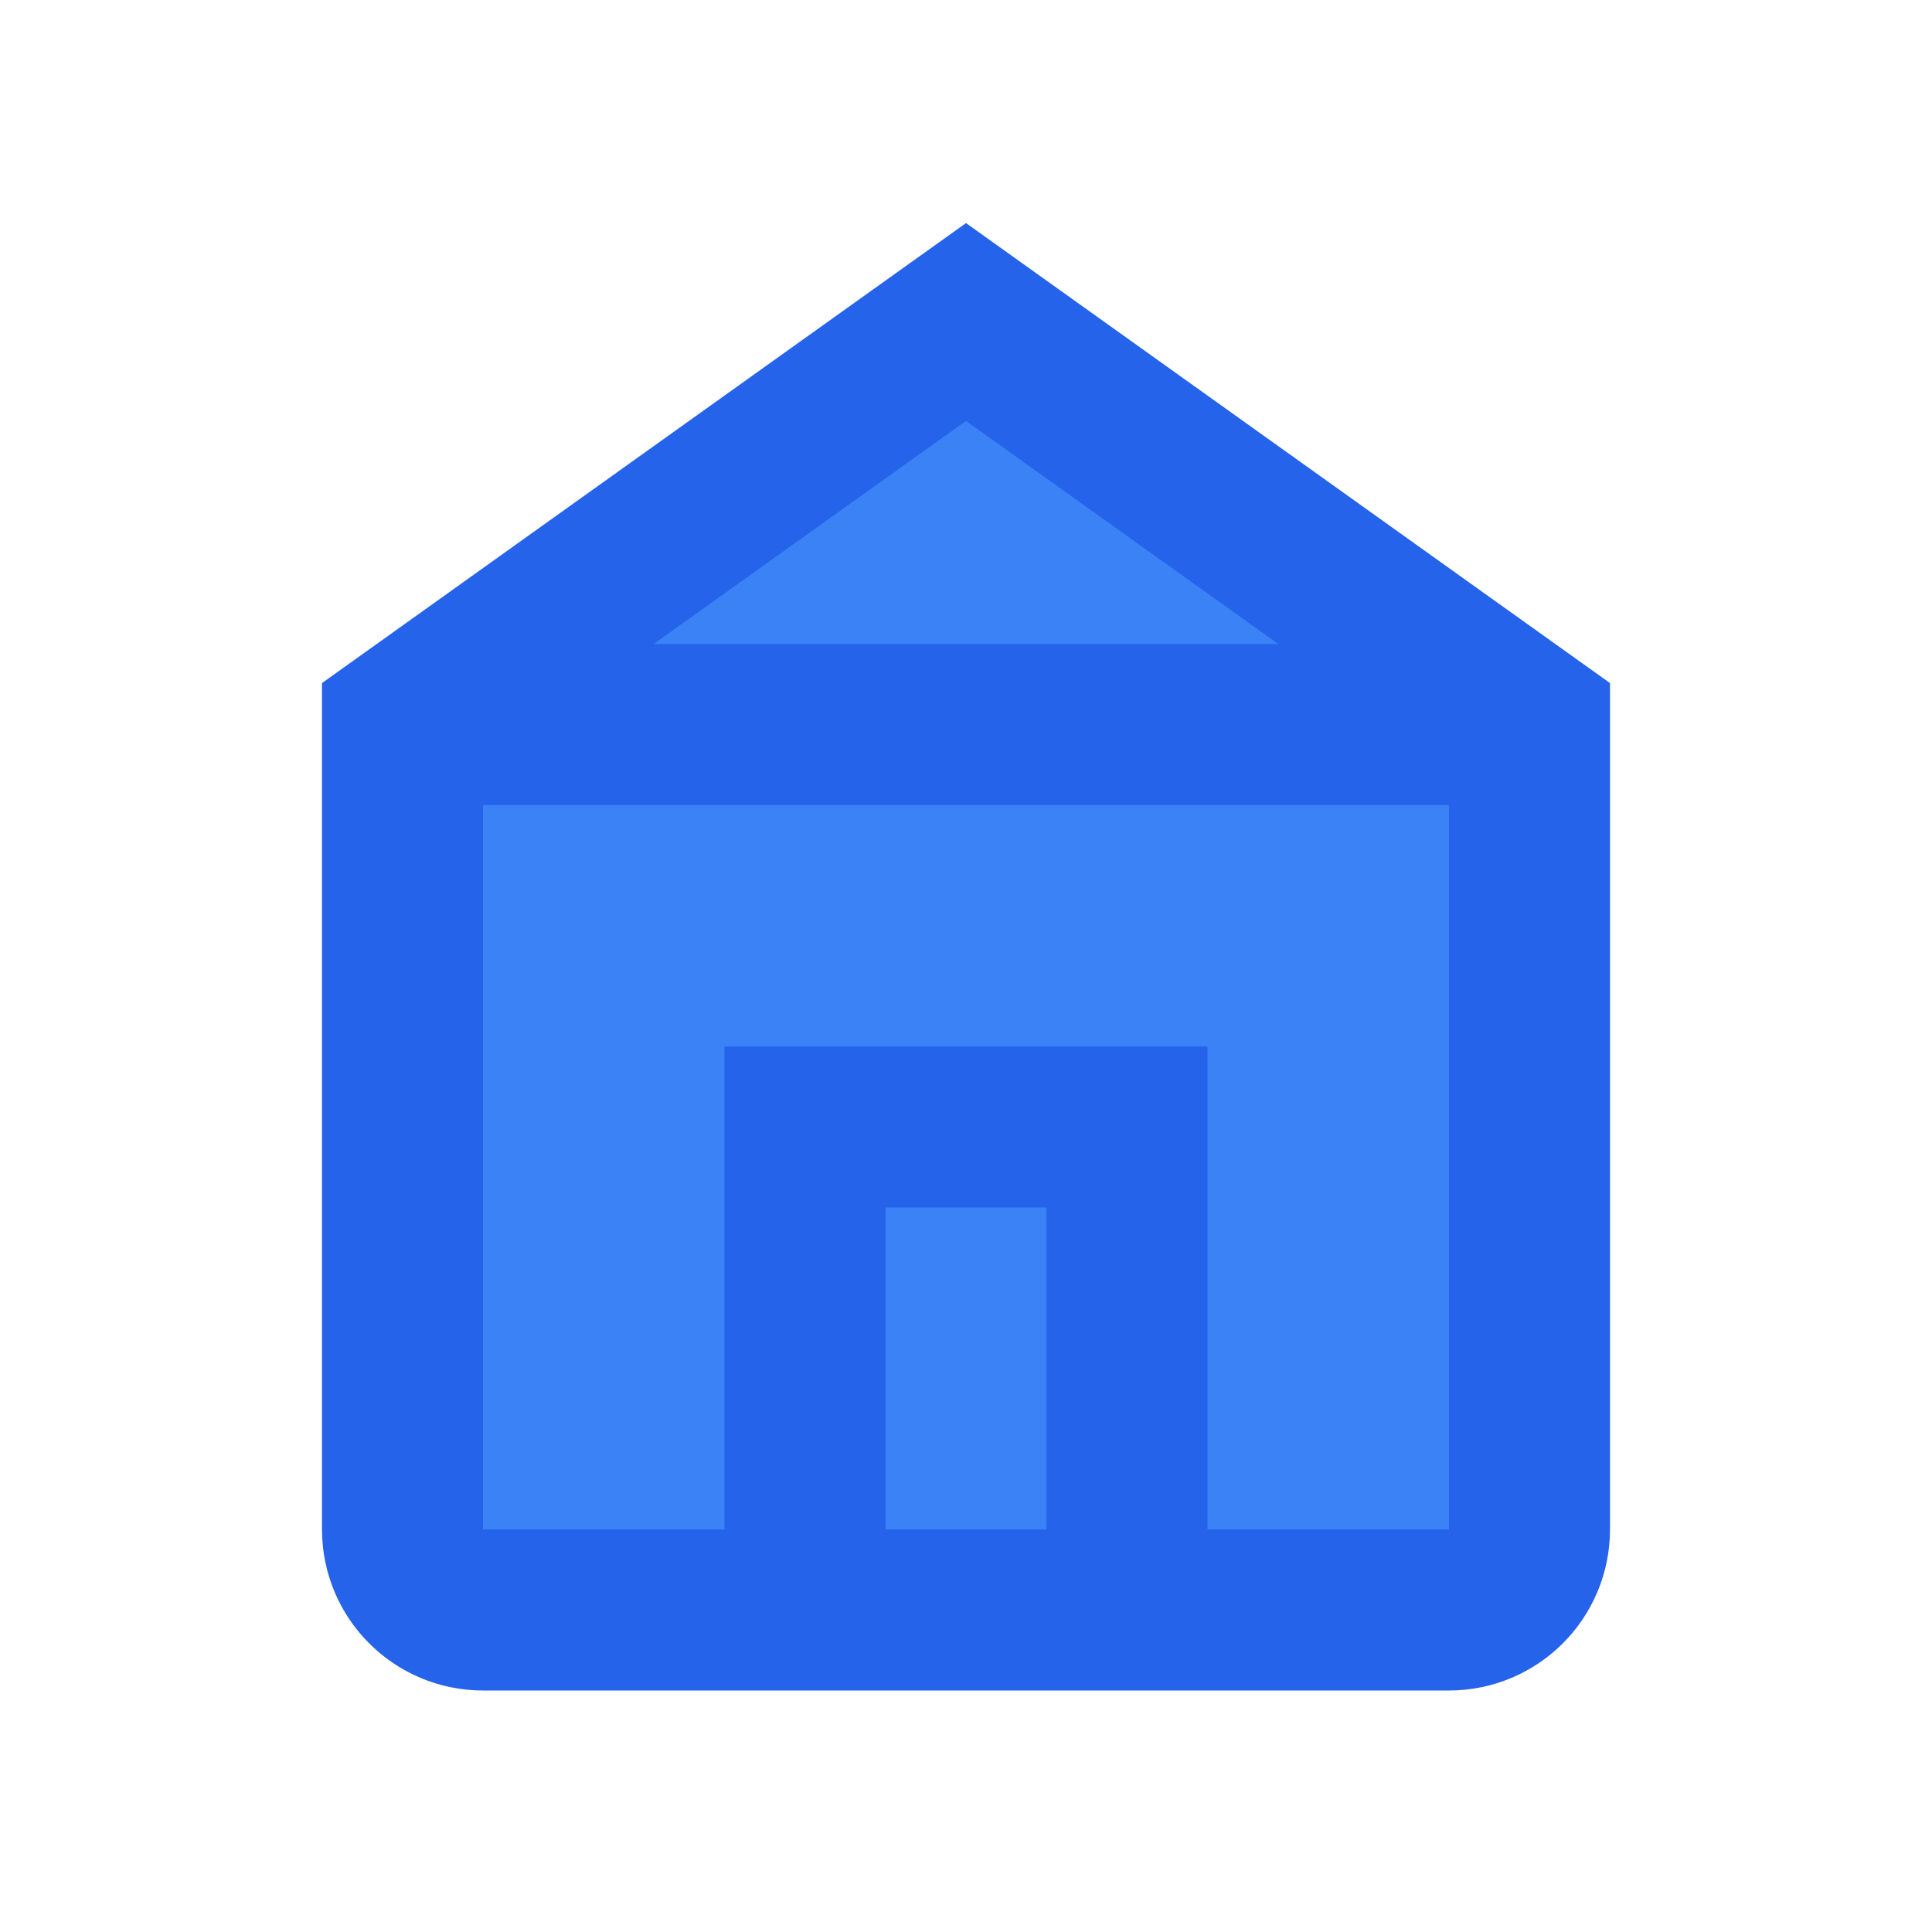
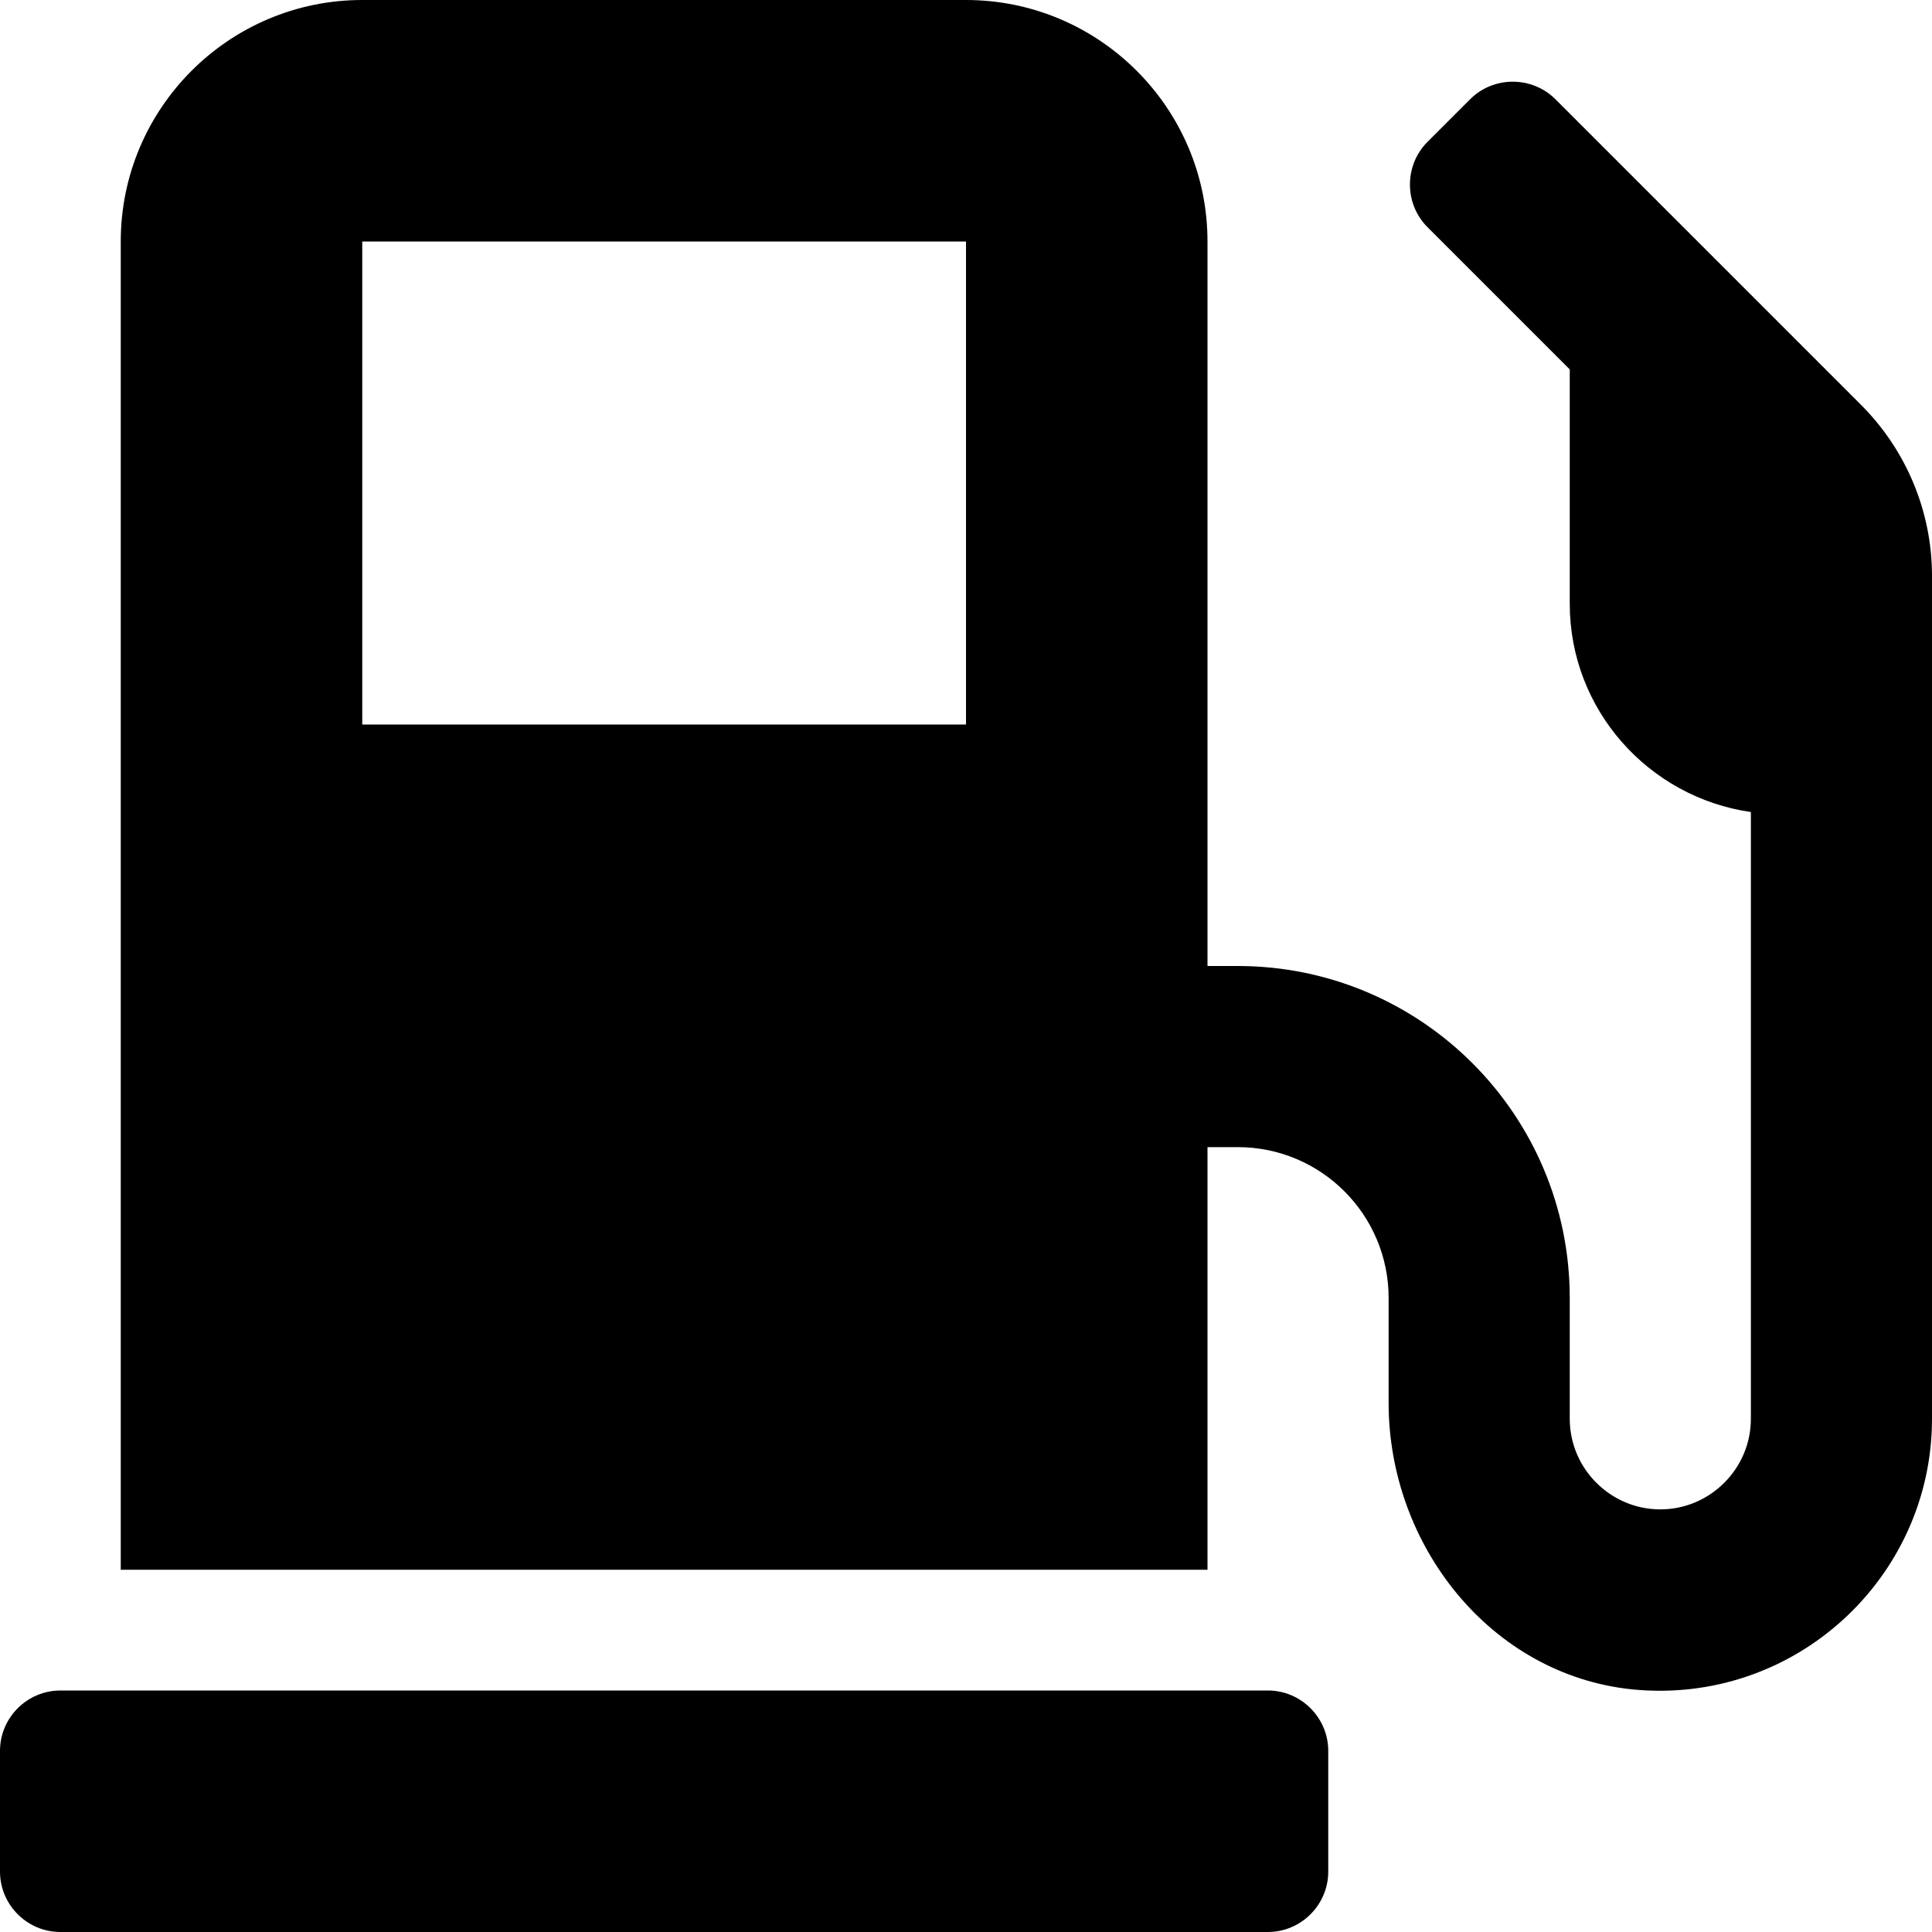
- <svg xmlns="http://www.w3.org/2000/svg" width="24" height="24" viewBox="0 0 24 24" fill="none">
-   <path d="M19 9V19C19 19.552 18.552 20 18 20H6C5.448 20 5 19.552 5 19V9L12 4L19 9Z" fill="#3b82f6" stroke="#2563eb" stroke-width="2" />
-   <path d="M10 20V14H14V20" stroke="#2563eb" stroke-width="2" />
-   <path d="M5 9H19" stroke="#2563eb" stroke-width="2" />
+ <svg xmlns="http://www.w3.org/2000/svg" fill="#000000" width="800px" height="800px" viewBox="0 0 512 512">
+   <path d="M336 448H16c-8.8 0-16 7.2-16 16v32c0 8.8 7.2 16 16 16h320c8.8 0 16-7.2 16-16v-32c0-8.8-7.2-16-16-16zm157.2-340.7l-81-81c-6.2-6.2-16.4-6.2-22.6 0l-11.3 11.3c-6.2 6.2-6.2 16.4 0 22.6L416 97.9V160c0 28.1 20.9 51.3 48 55.2V376c0 13.2-10.8 24-24 24s-24-10.8-24-24v-32c0-48.6-39.4-88-88-88h-8V64c0-35.3-28.7-64-64-64H96C60.7 0 32 28.7 32 64v352h288V304h8c22.1 0 40 17.9 40 40v27.8c0 37.7 27 72 64.5 75.9 43 4.3 79.5-29.5 79.5-71.7V152.6c0-17-6.8-33.3-18.8-45.3zM256 192H96V64h160v128z" />
</svg>
